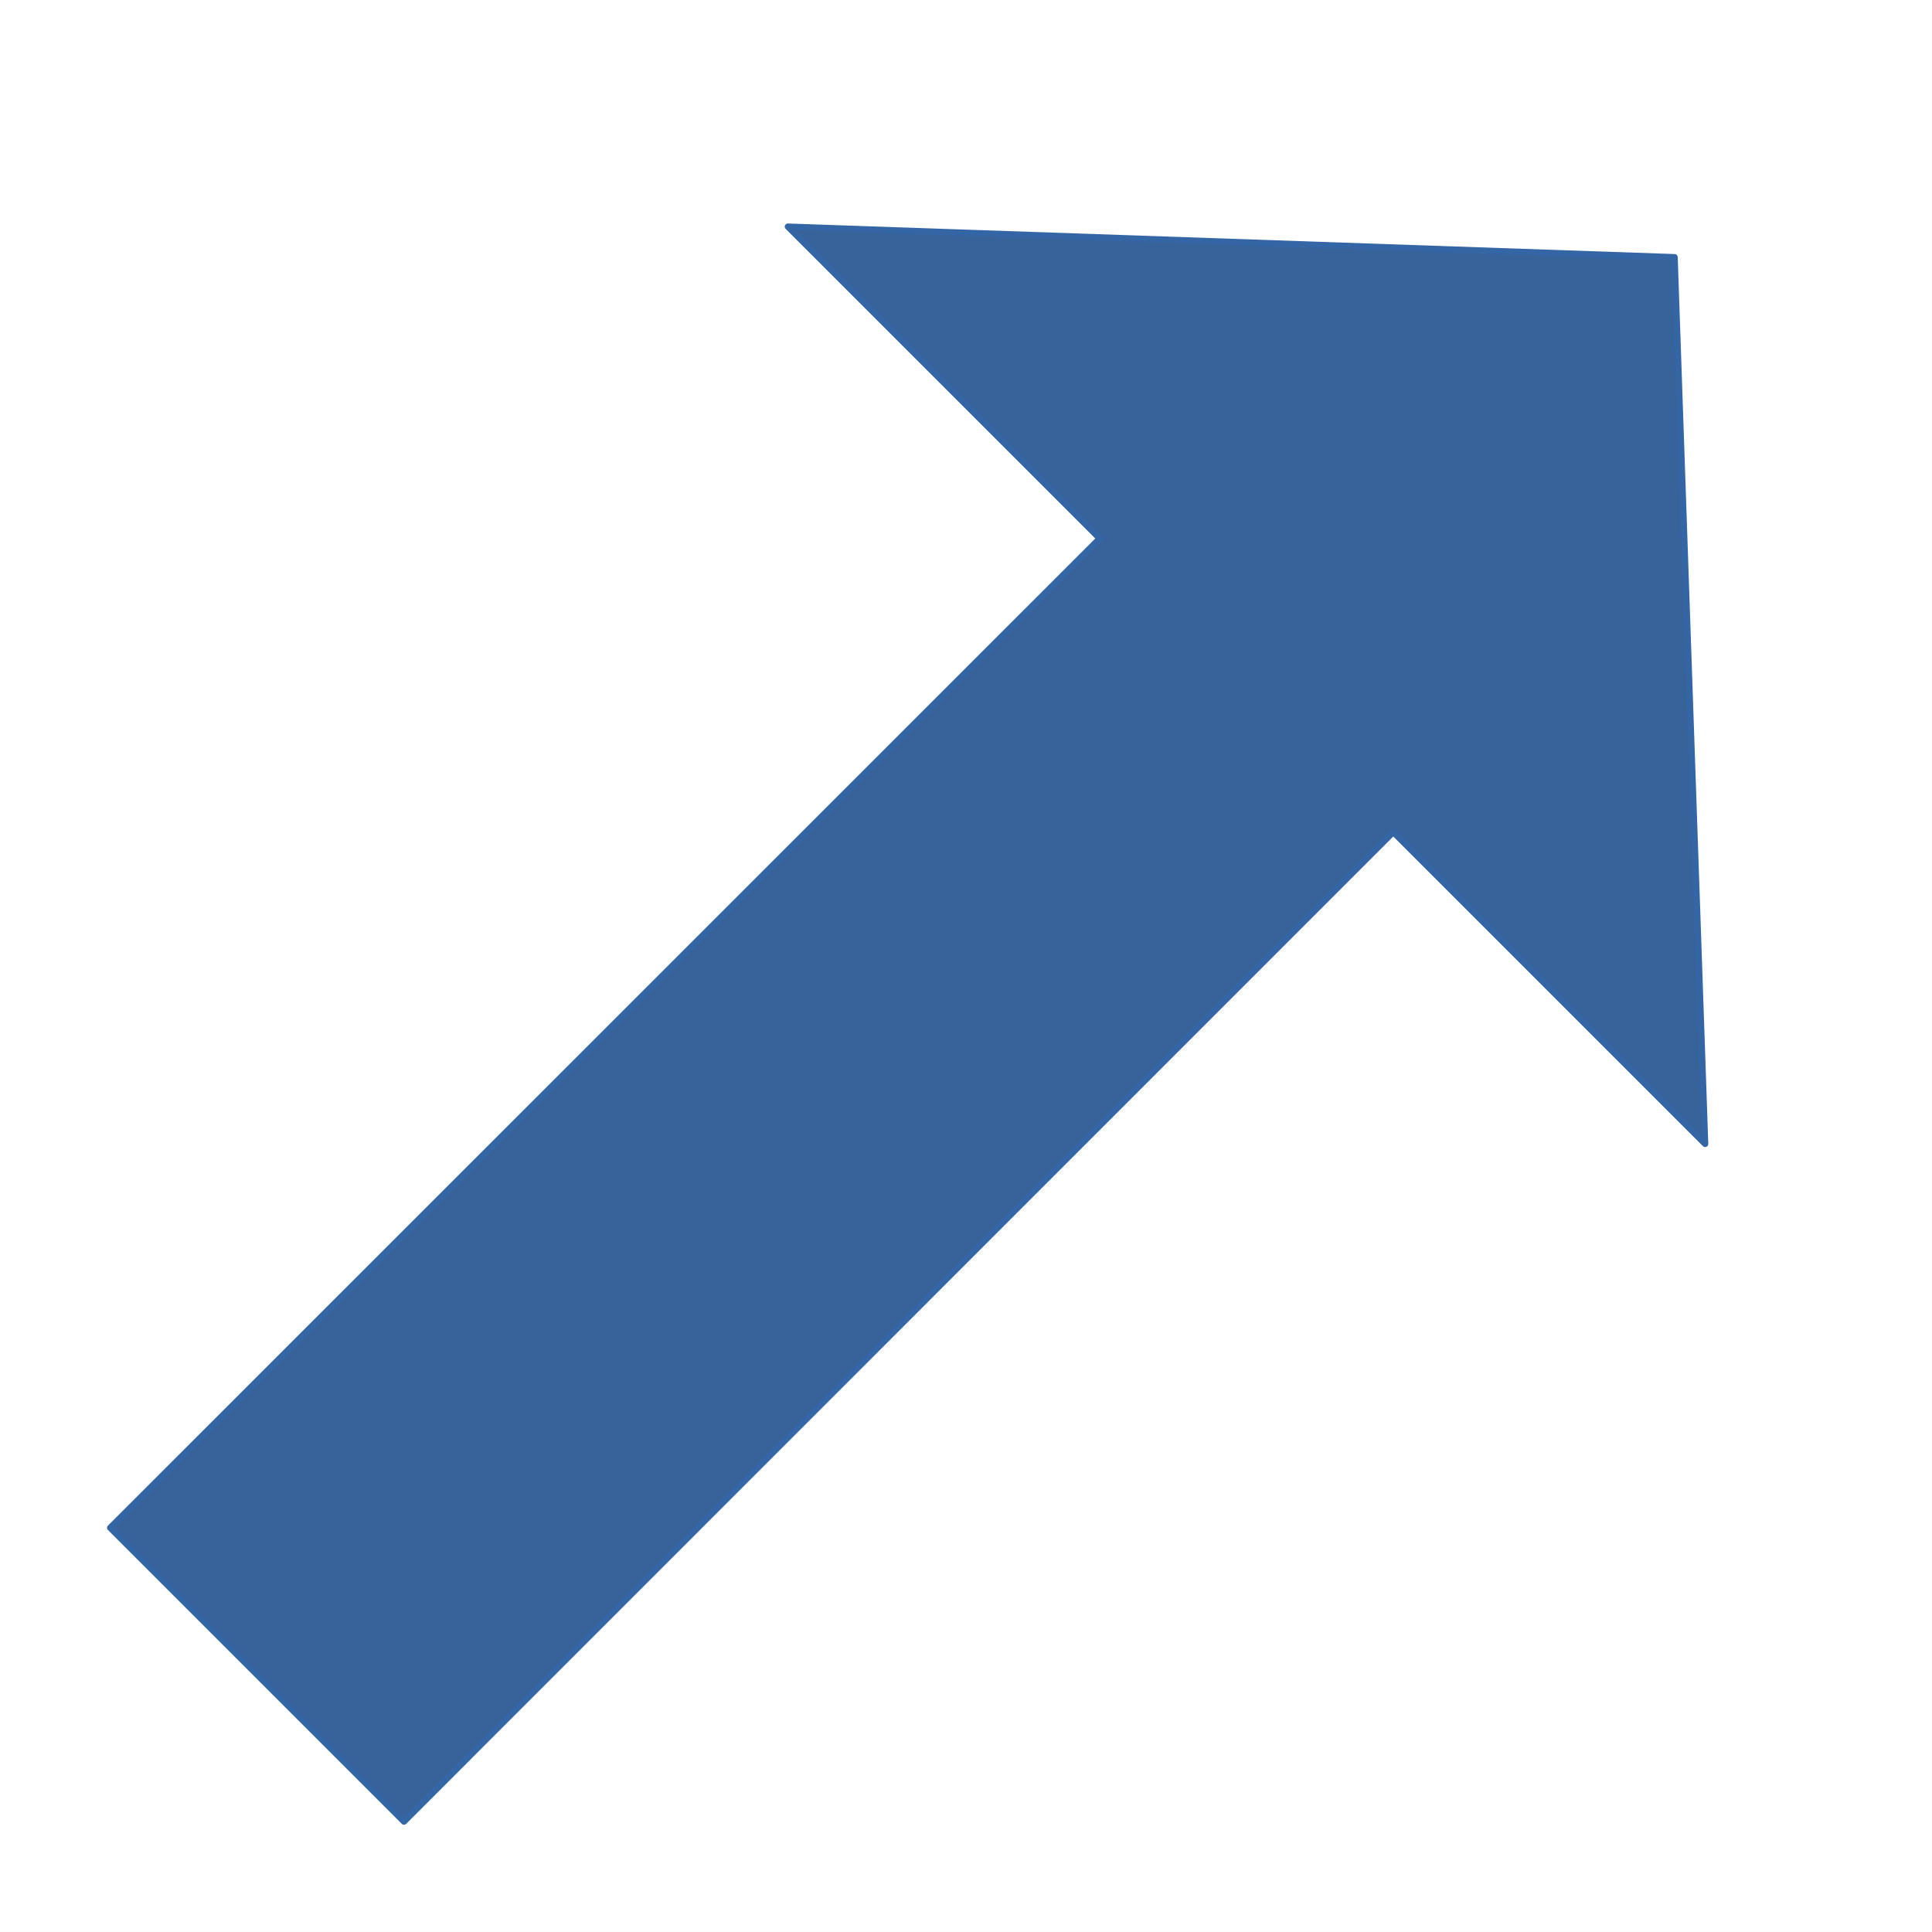
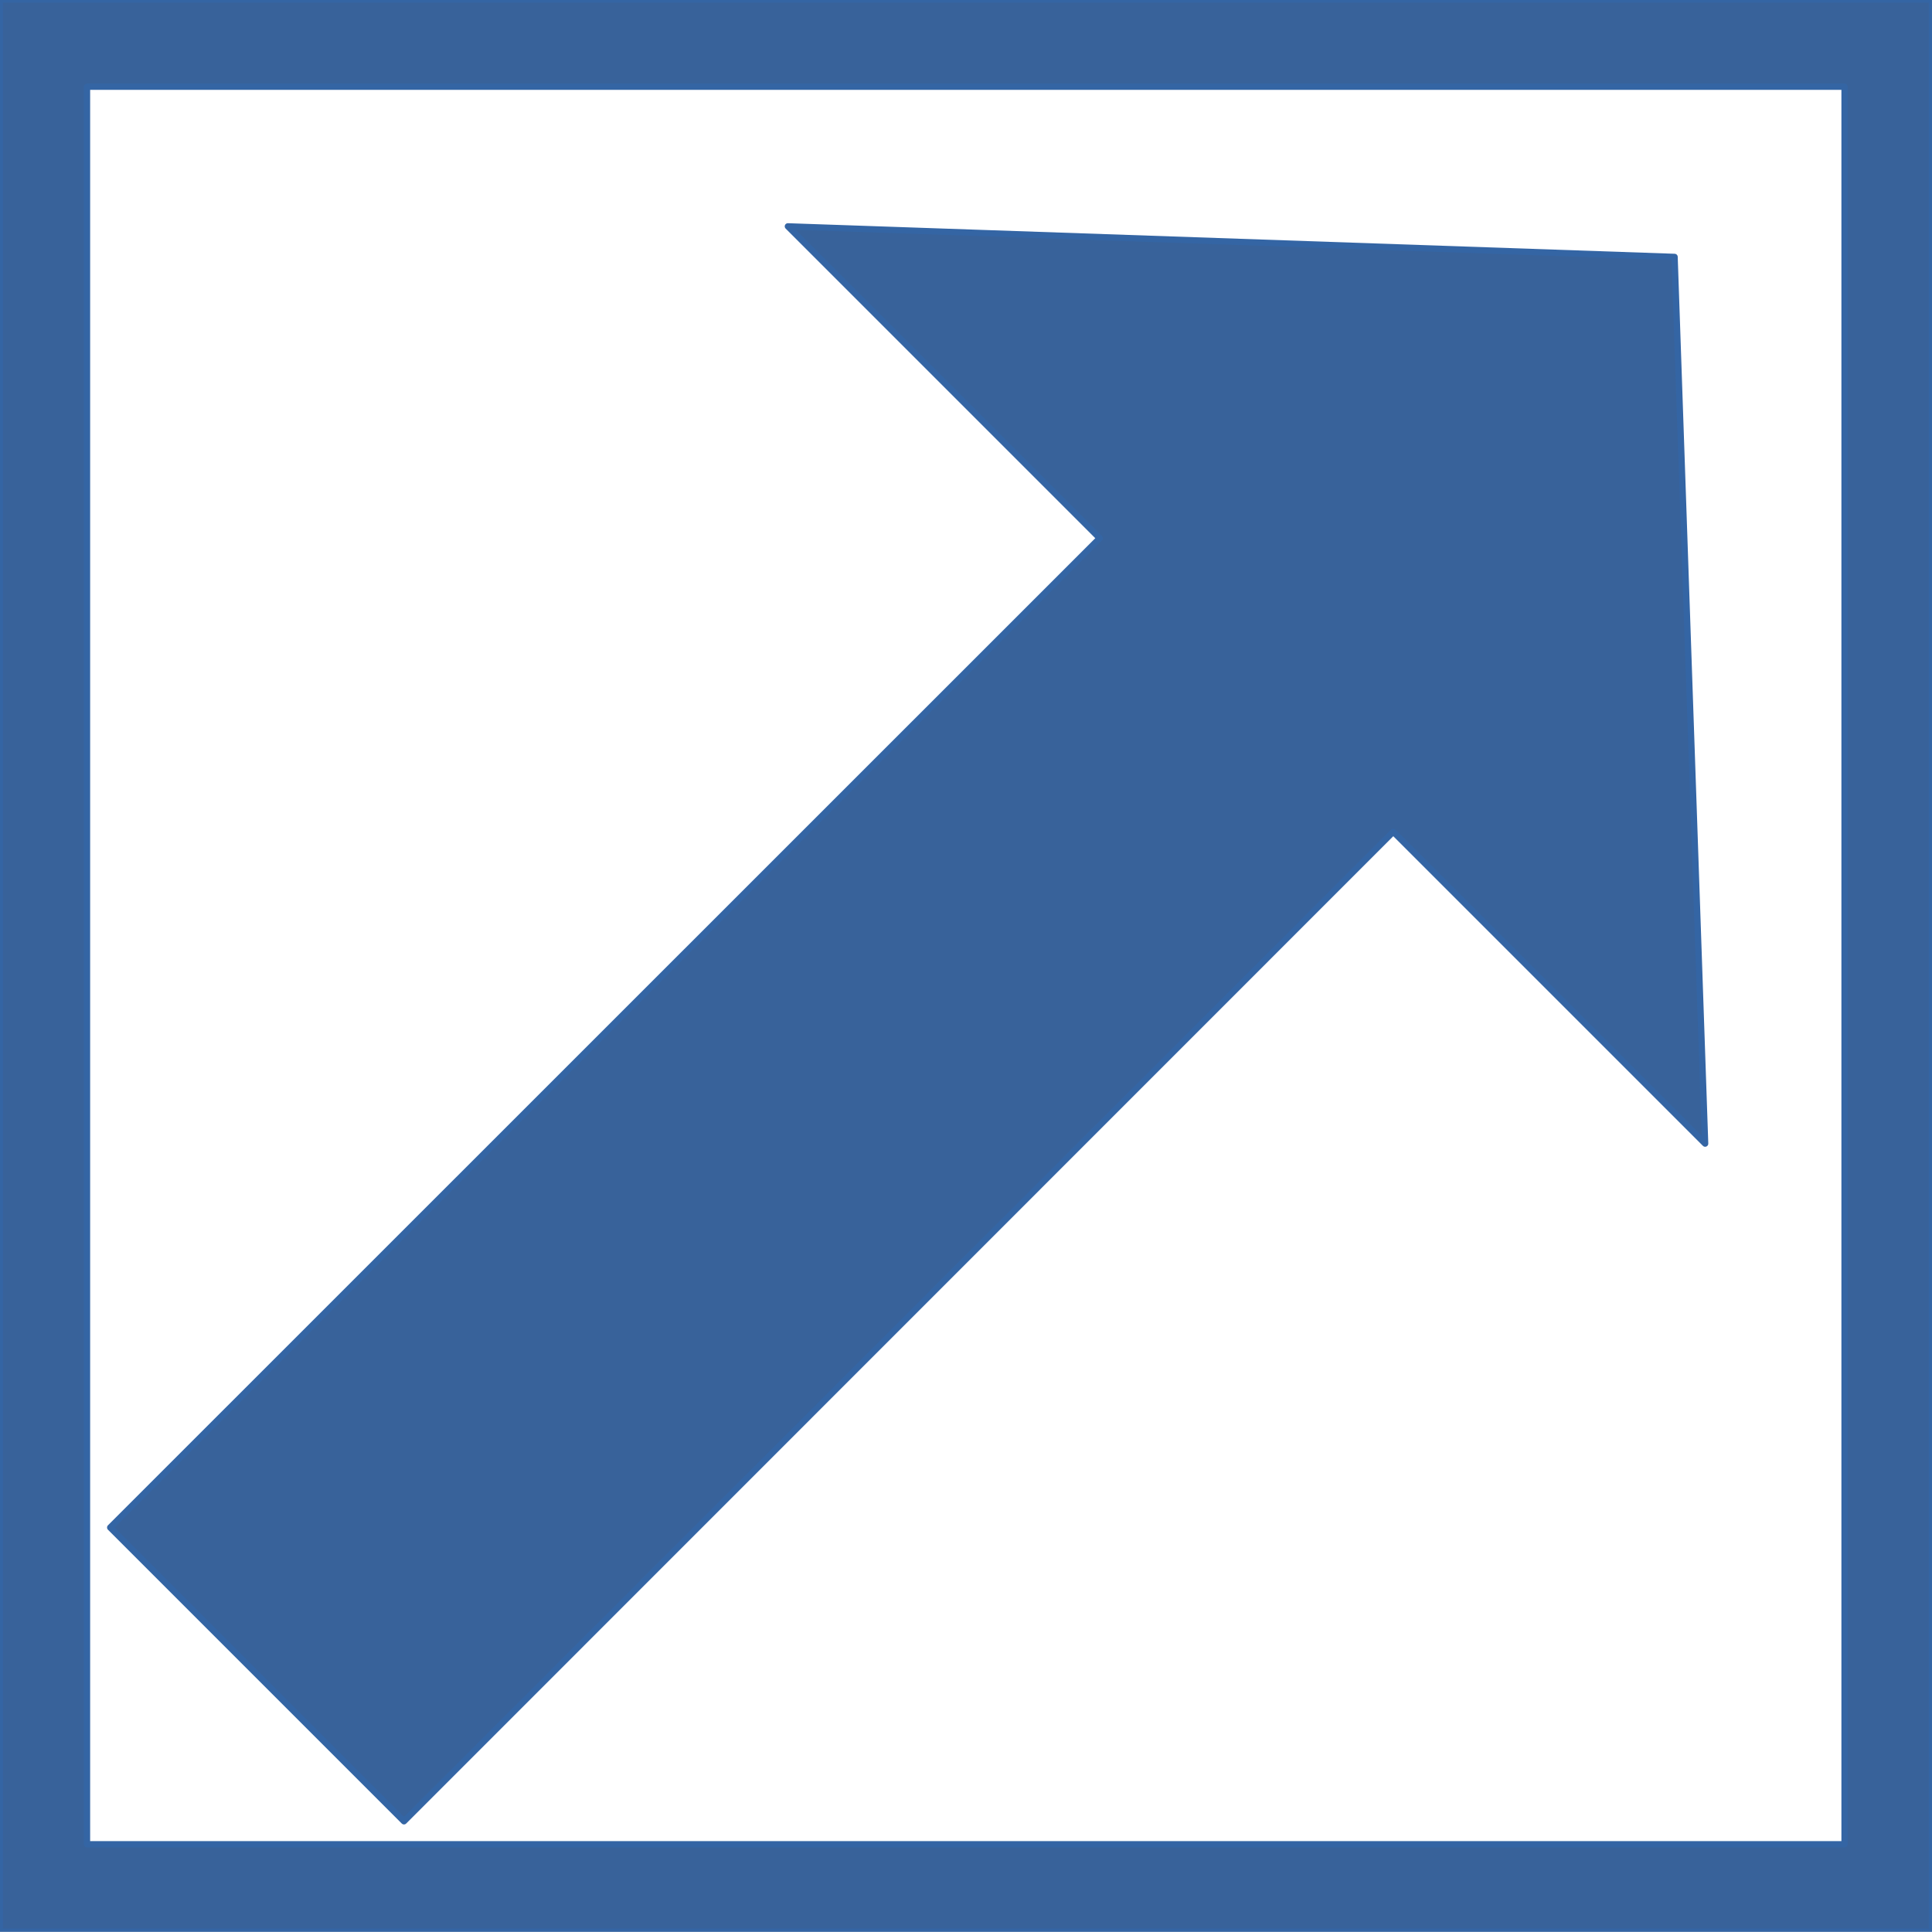
- <svg xmlns="http://www.w3.org/2000/svg" xmlns:ns1="http://xml.openoffice.org/svg/export" version="1.2" width="86.61mm" height="86.61mm" viewBox="0 0 8661 8661" preserveAspectRatio="xMidYMid" fill-rule="evenodd" stroke-width="28.222" stroke-linejoin="round" xml:space="preserve">
-   <defs class="ClipPathGroup">
+ <svg xmlns="http://www.w3.org/2000/svg" xmlns:ns1="http://xml.openoffice.org/svg/export" version="1.2" width="256" height="256" viewBox="0 0 6773.333 6773.333" preserveAspectRatio="xMidYMid" xml:space="preserve" id="svg91" style="fill-rule:evenodd;stroke-width:28.222;stroke-linejoin:round">
+   <defs class="ClipPathGroup" id="defs8">
    <clipPath id="presentation_clip_path" clipPathUnits="userSpaceOnUse">
-       <rect x="0" y="0" width="8661" height="8661" />
+       <rect x="0" y="0" width="8661" height="8661" id="rect2" />
    </clipPath>
    <clipPath id="presentation_clip_path_shrink" clipPathUnits="userSpaceOnUse">
-       <rect x="8" y="8" width="8644" height="8644" />
+       <rect x="8" y="8" width="8644" height="8644" id="rect5" />
    </clipPath>
  </defs>
-   <defs class="TextShapeIndex">
-     <g ns1:slide="id1" ns1:id-list="id3" />
+   <defs class="TextShapeIndex" id="defs12">
+     <g ns1:slide="id1" ns1:id-list="id3 id4" id="g10" />
  </defs>
-   <defs class="EmbeddedBulletChars">
-     <g id="bullet-char-template(57356)" transform="scale(0.0004882812,-0.0004882812)">
-       <path d="M 580,1141 L 1163,571 580,0 -4,571 580,1141 Z" />
+   <defs class="EmbeddedBulletChars" id="defs44">
+     <g id="bullet-char-template(57356)" transform="matrix(4.8828125e-4,0,0,-4.8828125e-4,0,0)">
+       <path d="M 580,1141 1163,571 580,0 -4,571 Z" id="path14" />
    </g>
-     <g id="bullet-char-template(57354)" transform="scale(0.0004882812,-0.0004882812)">
-       <path d="M 8,1128 L 1137,1128 1137,0 8,0 8,1128 Z" />
+     <g id="bullet-char-template(57354)" transform="matrix(4.8828125e-4,0,0,-4.8828125e-4,0,0)">
+       <path d="M 8,1128 H 1137 V 0 H 8 Z" id="path17" />
    </g>
-     <g id="bullet-char-template(10146)" transform="scale(0.0004882812,-0.0004882812)">
-       <path d="M 174,0 L 602,739 174,1481 1456,739 174,0 Z M 1358,739 L 309,1346 659,739 1358,739 Z" />
+     <g id="bullet-char-template(10146)" transform="matrix(4.8828125e-4,0,0,-4.8828125e-4,0,0)">
+       <path d="M 174,0 602,739 174,1481 1456,739 Z M 1358,739 309,1346 659,739 Z" id="path20" />
    </g>
-     <g id="bullet-char-template(10132)" transform="scale(0.0004882812,-0.0004882812)">
-       <path d="M 2015,739 L 1276,0 717,0 1260,543 174,543 174,936 1260,936 717,1481 1274,1481 2015,739 Z" />
+     <g id="bullet-char-template(10132)" transform="matrix(4.8828125e-4,0,0,-4.8828125e-4,0,0)">
+       <path d="M 2015,739 1276,0 H 717 l 543,543 H 174 v 393 h 1086 l -543,545 h 557 z" id="path23" />
    </g>
-     <g id="bullet-char-template(10007)" transform="scale(0.0004882812,-0.0004882812)">
-       <path d="M 0,-2 C -7,14 -16,27 -25,37 L 356,567 C 262,823 215,952 215,954 215,979 228,992 255,992 264,992 276,990 289,987 310,991 331,999 354,1012 L 381,999 492,748 772,1049 836,1024 860,1049 C 881,1039 901,1025 922,1006 886,937 835,863 770,784 769,783 710,716 594,584 L 774,223 C 774,196 753,168 711,139 L 727,119 C 717,90 699,76 672,76 641,76 570,178 457,381 L 164,-76 C 142,-110 111,-127 72,-127 30,-127 9,-110 8,-76 1,-67 -2,-52 -2,-32 -2,-23 -1,-13 0,-2 Z" />
+     <g id="bullet-char-template(10007)" transform="matrix(4.8828125e-4,0,0,-4.8828125e-4,0,0)">
+       <path d="m 0,-2 c -7,16 -16,29 -25,39 l 381,530 c -94,256 -141,385 -141,387 0,25 13,38 40,38 9,0 21,-2 34,-5 21,4 42,12 65,25 l 27,-13 111,-251 280,301 64,-25 24,25 c 21,-10 41,-24 62,-43 C 886,937 835,863 770,784 769,783 710,716 594,584 L 774,223 c 0,-27 -21,-55 -63,-84 l 16,-20 C 717,90 699,76 672,76 641,76 570,178 457,381 L 164,-76 c -22,-34 -53,-51 -92,-51 -42,0 -63,17 -64,51 -7,9 -10,24 -10,44 0,9 1,19 2,30 z" id="path26" />
    </g>
-     <g id="bullet-char-template(10004)" transform="scale(0.0004882812,-0.0004882812)">
-       <path d="M 285,-33 C 182,-33 111,30 74,156 52,228 41,333 41,471 41,549 55,616 82,672 116,743 169,778 240,778 293,778 328,747 346,684 L 369,508 C 377,444 397,411 428,410 L 1163,1116 C 1174,1127 1196,1133 1229,1133 1271,1133 1292,1118 1292,1087 L 1292,965 C 1292,929 1282,901 1262,881 L 442,47 C 390,-6 338,-33 285,-33 Z" />
+     <g id="bullet-char-template(10004)" transform="matrix(4.8828125e-4,0,0,-4.8828125e-4,0,0)">
+       <path d="M 285,-33 C 182,-33 111,30 74,156 52,228 41,333 41,471 c 0,78 14,145 41,201 34,71 87,106 158,106 53,0 88,-31 106,-94 l 23,-176 c 8,-64 28,-97 59,-98 l 735,706 c 11,11 33,17 66,17 42,0 63,-15 63,-46 V 965 c 0,-36 -10,-64 -30,-84 L 442,47 C 390,-6 338,-33 285,-33 Z" id="path29" />
    </g>
-     <g id="bullet-char-template(9679)" transform="scale(0.0004882812,-0.0004882812)">
-       <path d="M 813,0 C 632,0 489,54 383,161 276,268 223,411 223,592 223,773 276,916 383,1023 489,1130 632,1184 813,1184 992,1184 1136,1130 1245,1023 1353,916 1407,772 1407,592 1407,412 1353,268 1245,161 1136,54 992,0 813,0 Z" />
+     <g id="bullet-char-template(9679)" transform="matrix(4.8828125e-4,0,0,-4.8828125e-4,0,0)">
+       <path d="M 813,0 C 632,0 489,54 383,161 276,268 223,411 223,592 c 0,181 53,324 160,431 106,107 249,161 430,161 179,0 323,-54 432,-161 108,-107 162,-251 162,-431 0,-180 -54,-324 -162,-431 C 1136,54 992,0 813,0 Z" id="path32" />
    </g>
-     <g id="bullet-char-template(8226)" transform="scale(0.0004882812,-0.0004882812)">
-       <path d="M 346,457 C 273,457 209,483 155,535 101,586 74,649 74,723 74,796 101,859 155,911 209,963 273,989 346,989 419,989 480,963 531,910 582,859 608,796 608,723 608,648 583,586 532,535 482,483 420,457 346,457 Z" />
+     <g id="bullet-char-template(8226)" transform="matrix(4.8828125e-4,0,0,-4.8828125e-4,0,0)">
+       <path d="m 346,457 c -73,0 -137,26 -191,78 -54,51 -81,114 -81,188 0,73 27,136 81,188 54,52 118,78 191,78 73,0 134,-26 185,-79 51,-51 77,-114 77,-187 0,-75 -25,-137 -76,-188 -50,-52 -112,-78 -186,-78 z" id="path35" />
    </g>
-     <g id="bullet-char-template(8211)" transform="scale(0.0004882812,-0.0004882812)">
-       <path d="M -4,459 L 1135,459 1135,606 -4,606 -4,459 Z" />
+     <g id="bullet-char-template(8211)" transform="matrix(4.8828125e-4,0,0,-4.8828125e-4,0,0)">
+       <path d="M -4,459 H 1135 V 606 H -4 Z" id="path38" />
    </g>
-     <g id="bullet-char-template(61548)" transform="scale(0.0004882812,-0.0004882812)">
-       <path d="M 173,740 C 173,903 231,1043 346,1159 462,1274 601,1332 765,1332 928,1332 1067,1274 1183,1159 1299,1043 1357,903 1357,740 1357,577 1299,437 1183,322 1067,206 928,148 765,148 601,148 462,206 346,322 231,437 173,577 173,740 Z" />
+     <g id="bullet-char-template(61548)" transform="matrix(4.8828125e-4,0,0,-4.8828125e-4,0,0)">
+       <path d="m 173,740 c 0,163 58,303 173,419 116,115 255,173 419,173 163,0 302,-58 418,-173 116,-116 174,-256 174,-419 0,-163 -58,-303 -174,-418 C 1067,206 928,148 765,148 601,148 462,206 346,322 231,437 173,577 173,740 Z" id="path41" />
    </g>
  </defs>
-   <defs class="TextEmbeddedBitmaps" />
-   <g>
+   <defs class="TextEmbeddedBitmaps" id="defs46" />
+   <g id="g53" transform="matrix(0.7821401,0,0,0.7821401,0,-0.9999)">
    <g id="id2" class="Master_Slide">
      <g id="bg-id2" class="Background">
-         <path fill="rgb(255,255,255)" stroke="none" d="M 4330,8660 L 0,8660 0,0 8660,0 8660,8660 4330,8660 Z" />
+         <path d="M 4330,8660 H 0 V 0 h 8660 v 8660 z" id="path48" style="fill:#ffffff;stroke:none" />
      </g>
      <g id="bo-id2" class="BackgroundObjects" />
    </g>
  </g>
-   <g class="SlideGroup">
-     <g>
+   <g class="SlideGroup" id="g89" transform="matrix(0.7820498,0,0,0.7820498,3.4789999e-5,-0.9999)">
+     <g id="g87">
      <g id="container-id1">
        <g id="id1" class="Slide" clip-path="url(#presentation_clip_path)">
-           <g class="Page">
-             <g class="com.sun.star.drawing.CustomShape">
+           <g class="Page" id="g83">
+             <g class="com.sun.star.drawing.CustomShape" id="g66">
              <g id="id3">
-                 <rect class="BoundingBox" stroke="none" fill="none" x="493" y="-904" width="7153" height="10470" />
-                 <path fill="rgb(56,98,154)" stroke="none" d="M 494,6849 L 4930,2414 3532,1016 7507,1153 7644,5128 6246,3730 1811,8166 494,6849 Z M 5451,-903 L 5451,-903 Z M 3209,9564 L 3209,9564 Z" />
-                 <path fill="none" stroke="rgb(52,101,164)" d="M 494,6849 L 4930,2414 3532,1016 7507,1153 7644,5128 6246,3730 1811,8166 494,6849 Z" />
-                 <path fill="none" stroke="rgb(52,101,164)" d="M 5451,-903 L 5451,-903 Z" />
-                 <path fill="none" stroke="rgb(52,101,164)" d="M 3209,9564 L 3209,9564 Z" />
+                 <rect class="BoundingBox" x="493" y="-904" width="7153" height="10470" id="rect55" style="fill:none;stroke:none" />
+                 <path d="M 494,6849 4930,2414 3532,1016 7507,1153 7644,5128 6246,3730 1811,8166 Z M 5451,-903 Z M 3209,9564 Z" id="path57" style="fill:#38629a;stroke:none" />
+                 <path d="M 494,6849 4930,2414 3532,1016 7507,1153 7644,5128 6246,3730 1811,8166 Z" id="path59" style="fill:none;stroke:#3465a4" />
+                 <path d="M 5451,-903 Z" id="path61" style="fill:none;stroke:#3465a4" />
+                 <path d="M 3209,9564 Z" id="path63" style="fill:none;stroke:#3465a4" />
+               </g>
+             </g>
+             <g class="com.sun.star.drawing.CustomShape" id="g81">
+               <g id="id4">
+                 <rect class="BoundingBox" x="-2" y="-2" width="8665" height="8665" id="rect68" style="fill:none;stroke:none" />
+                 <path d="M -1,-1 H 8661 V 8661 H -1 Z M 390,390 H 8269 V 8269 H 390 Z M -1,-1 Z m 8662,8662 z" id="path70" style="fill:#38629a;stroke:none" />
+                 <path d="M -1,-1 H 8661 V 8661 H -1 Z" id="path72" style="fill:none;stroke:#3465a4" />
+                 <path d="M 390,390 H 8269 V 8269 H 390 Z" id="path74" style="fill:none;stroke:#3465a4" />
+                 <path d="M -1,-1 Z" id="path76" style="fill:none;stroke:#3465a4" />
+                 <path d="M 8661,8661 Z" id="path78" style="fill:none;stroke:#3465a4" />
              </g>
            </g>
          </g>
        </g>
      </g>
    </g>
  </g>
</svg>
